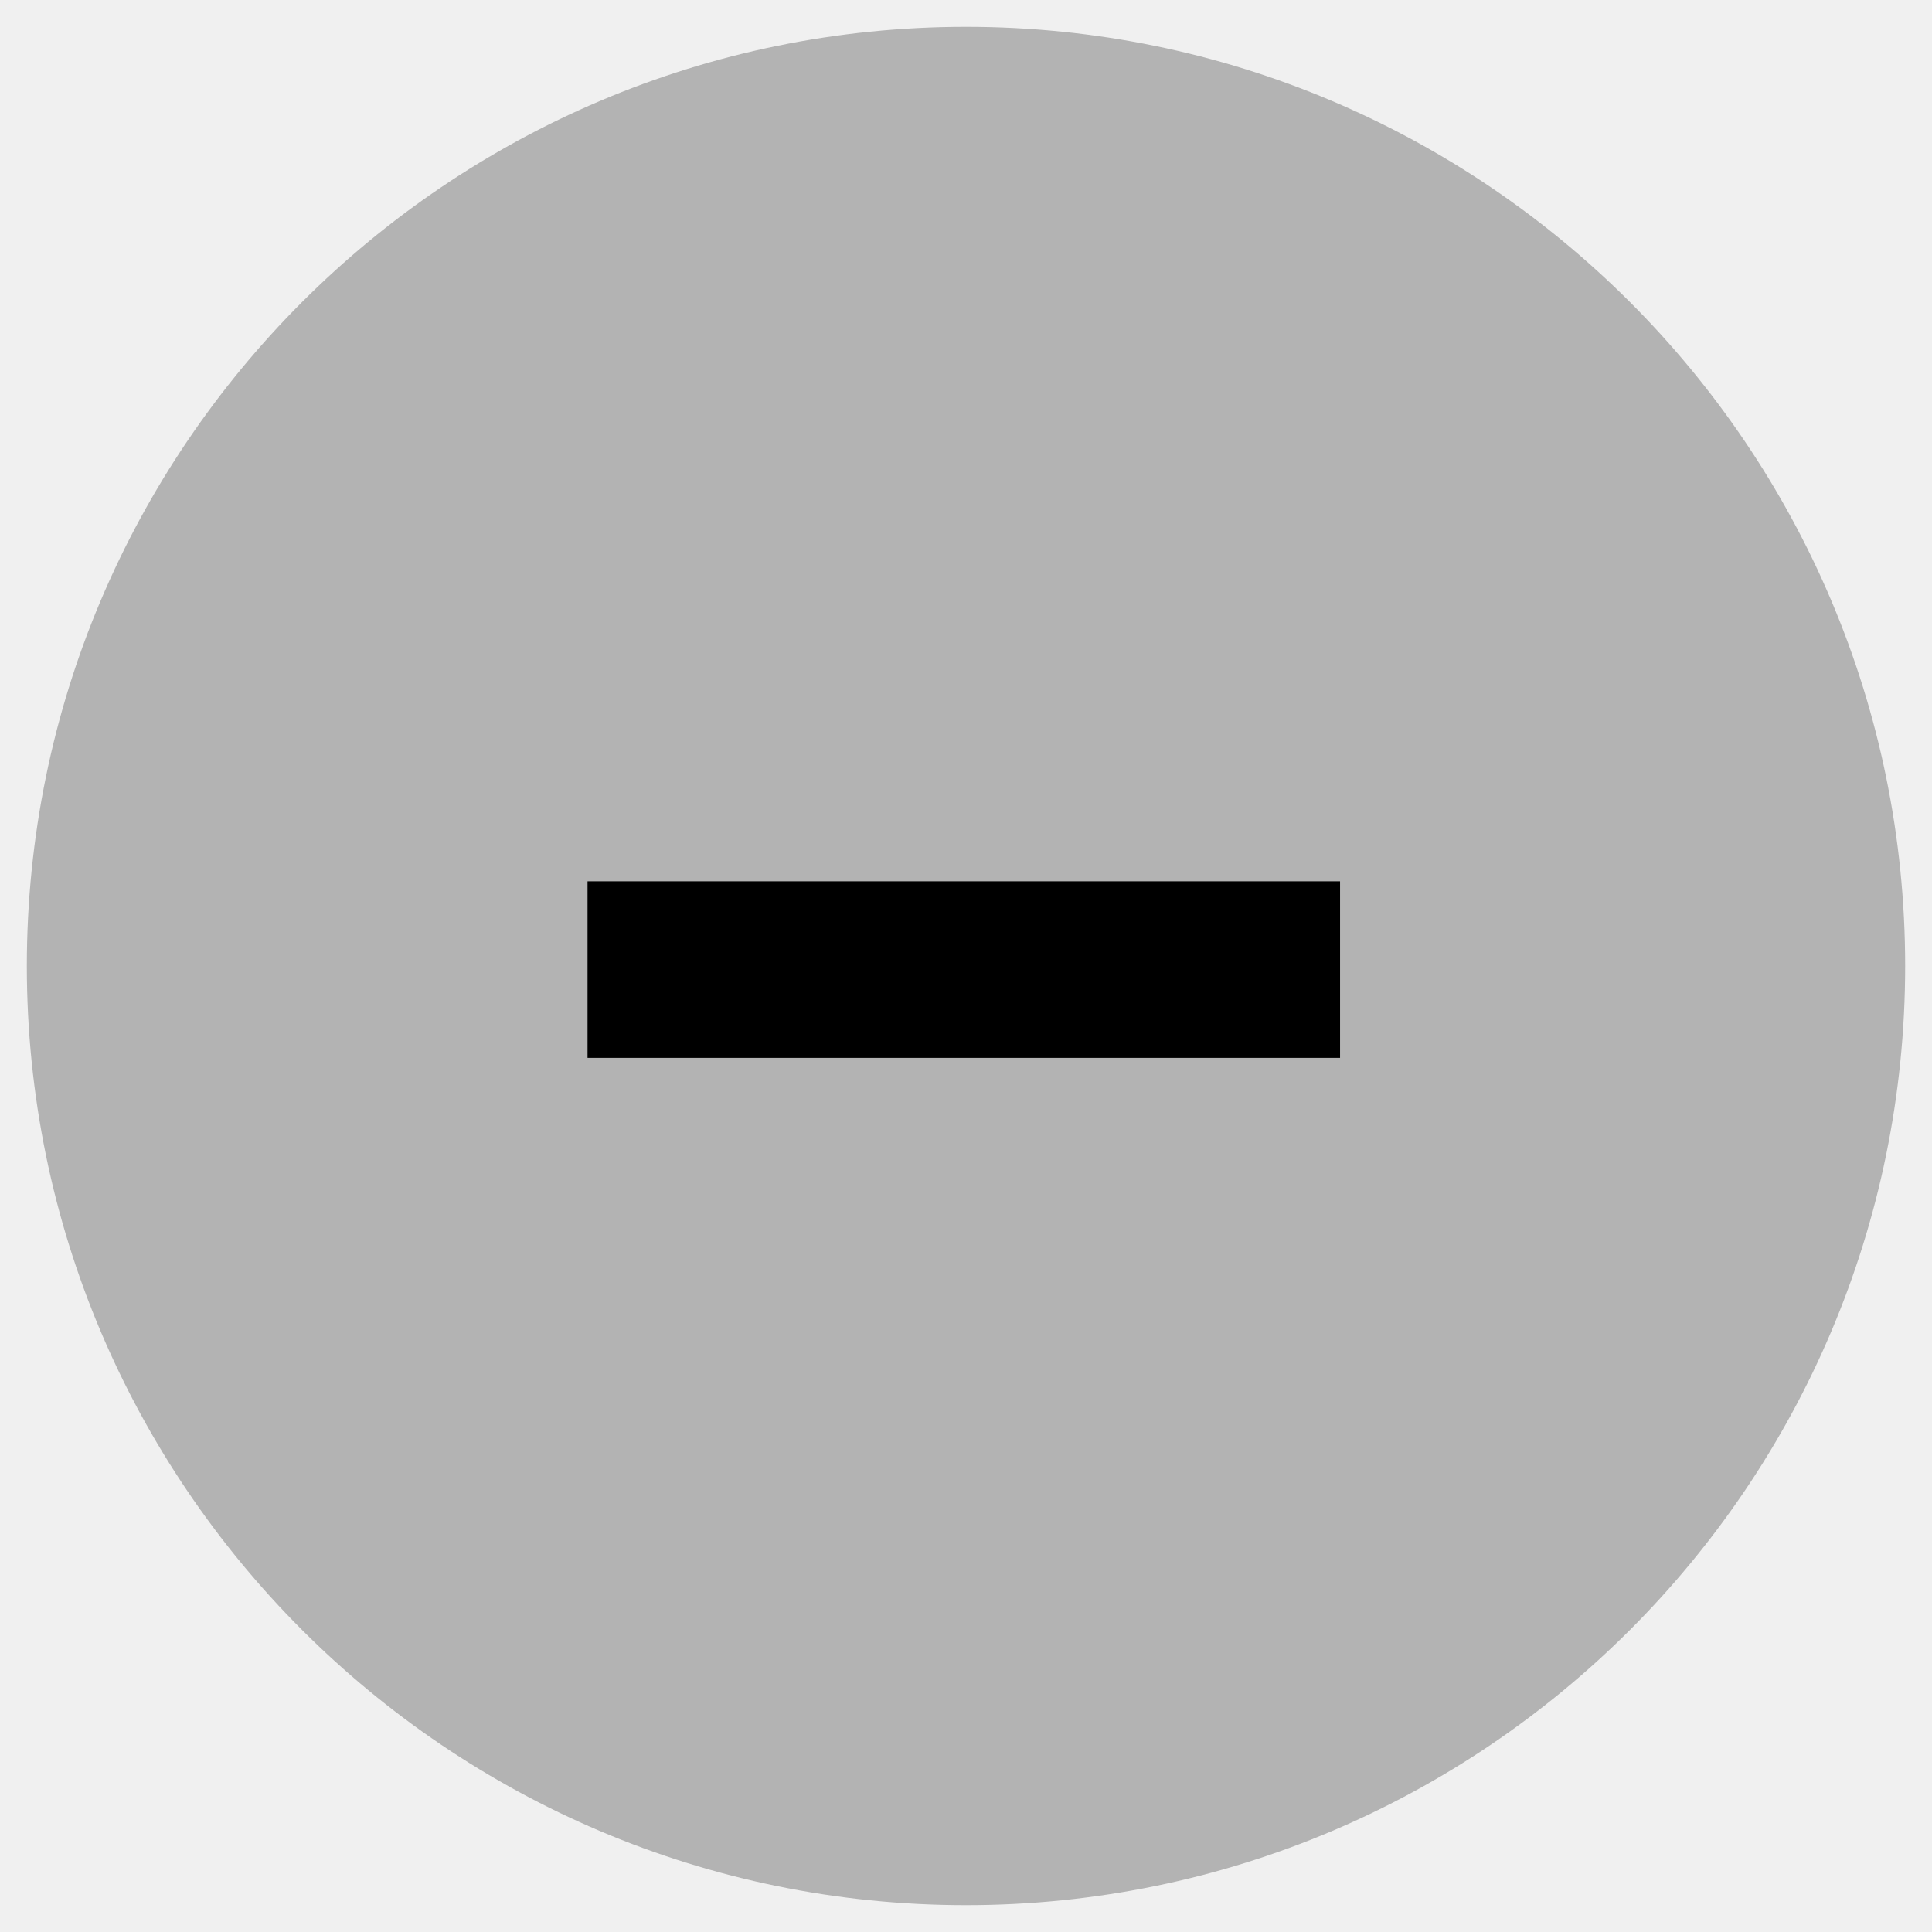
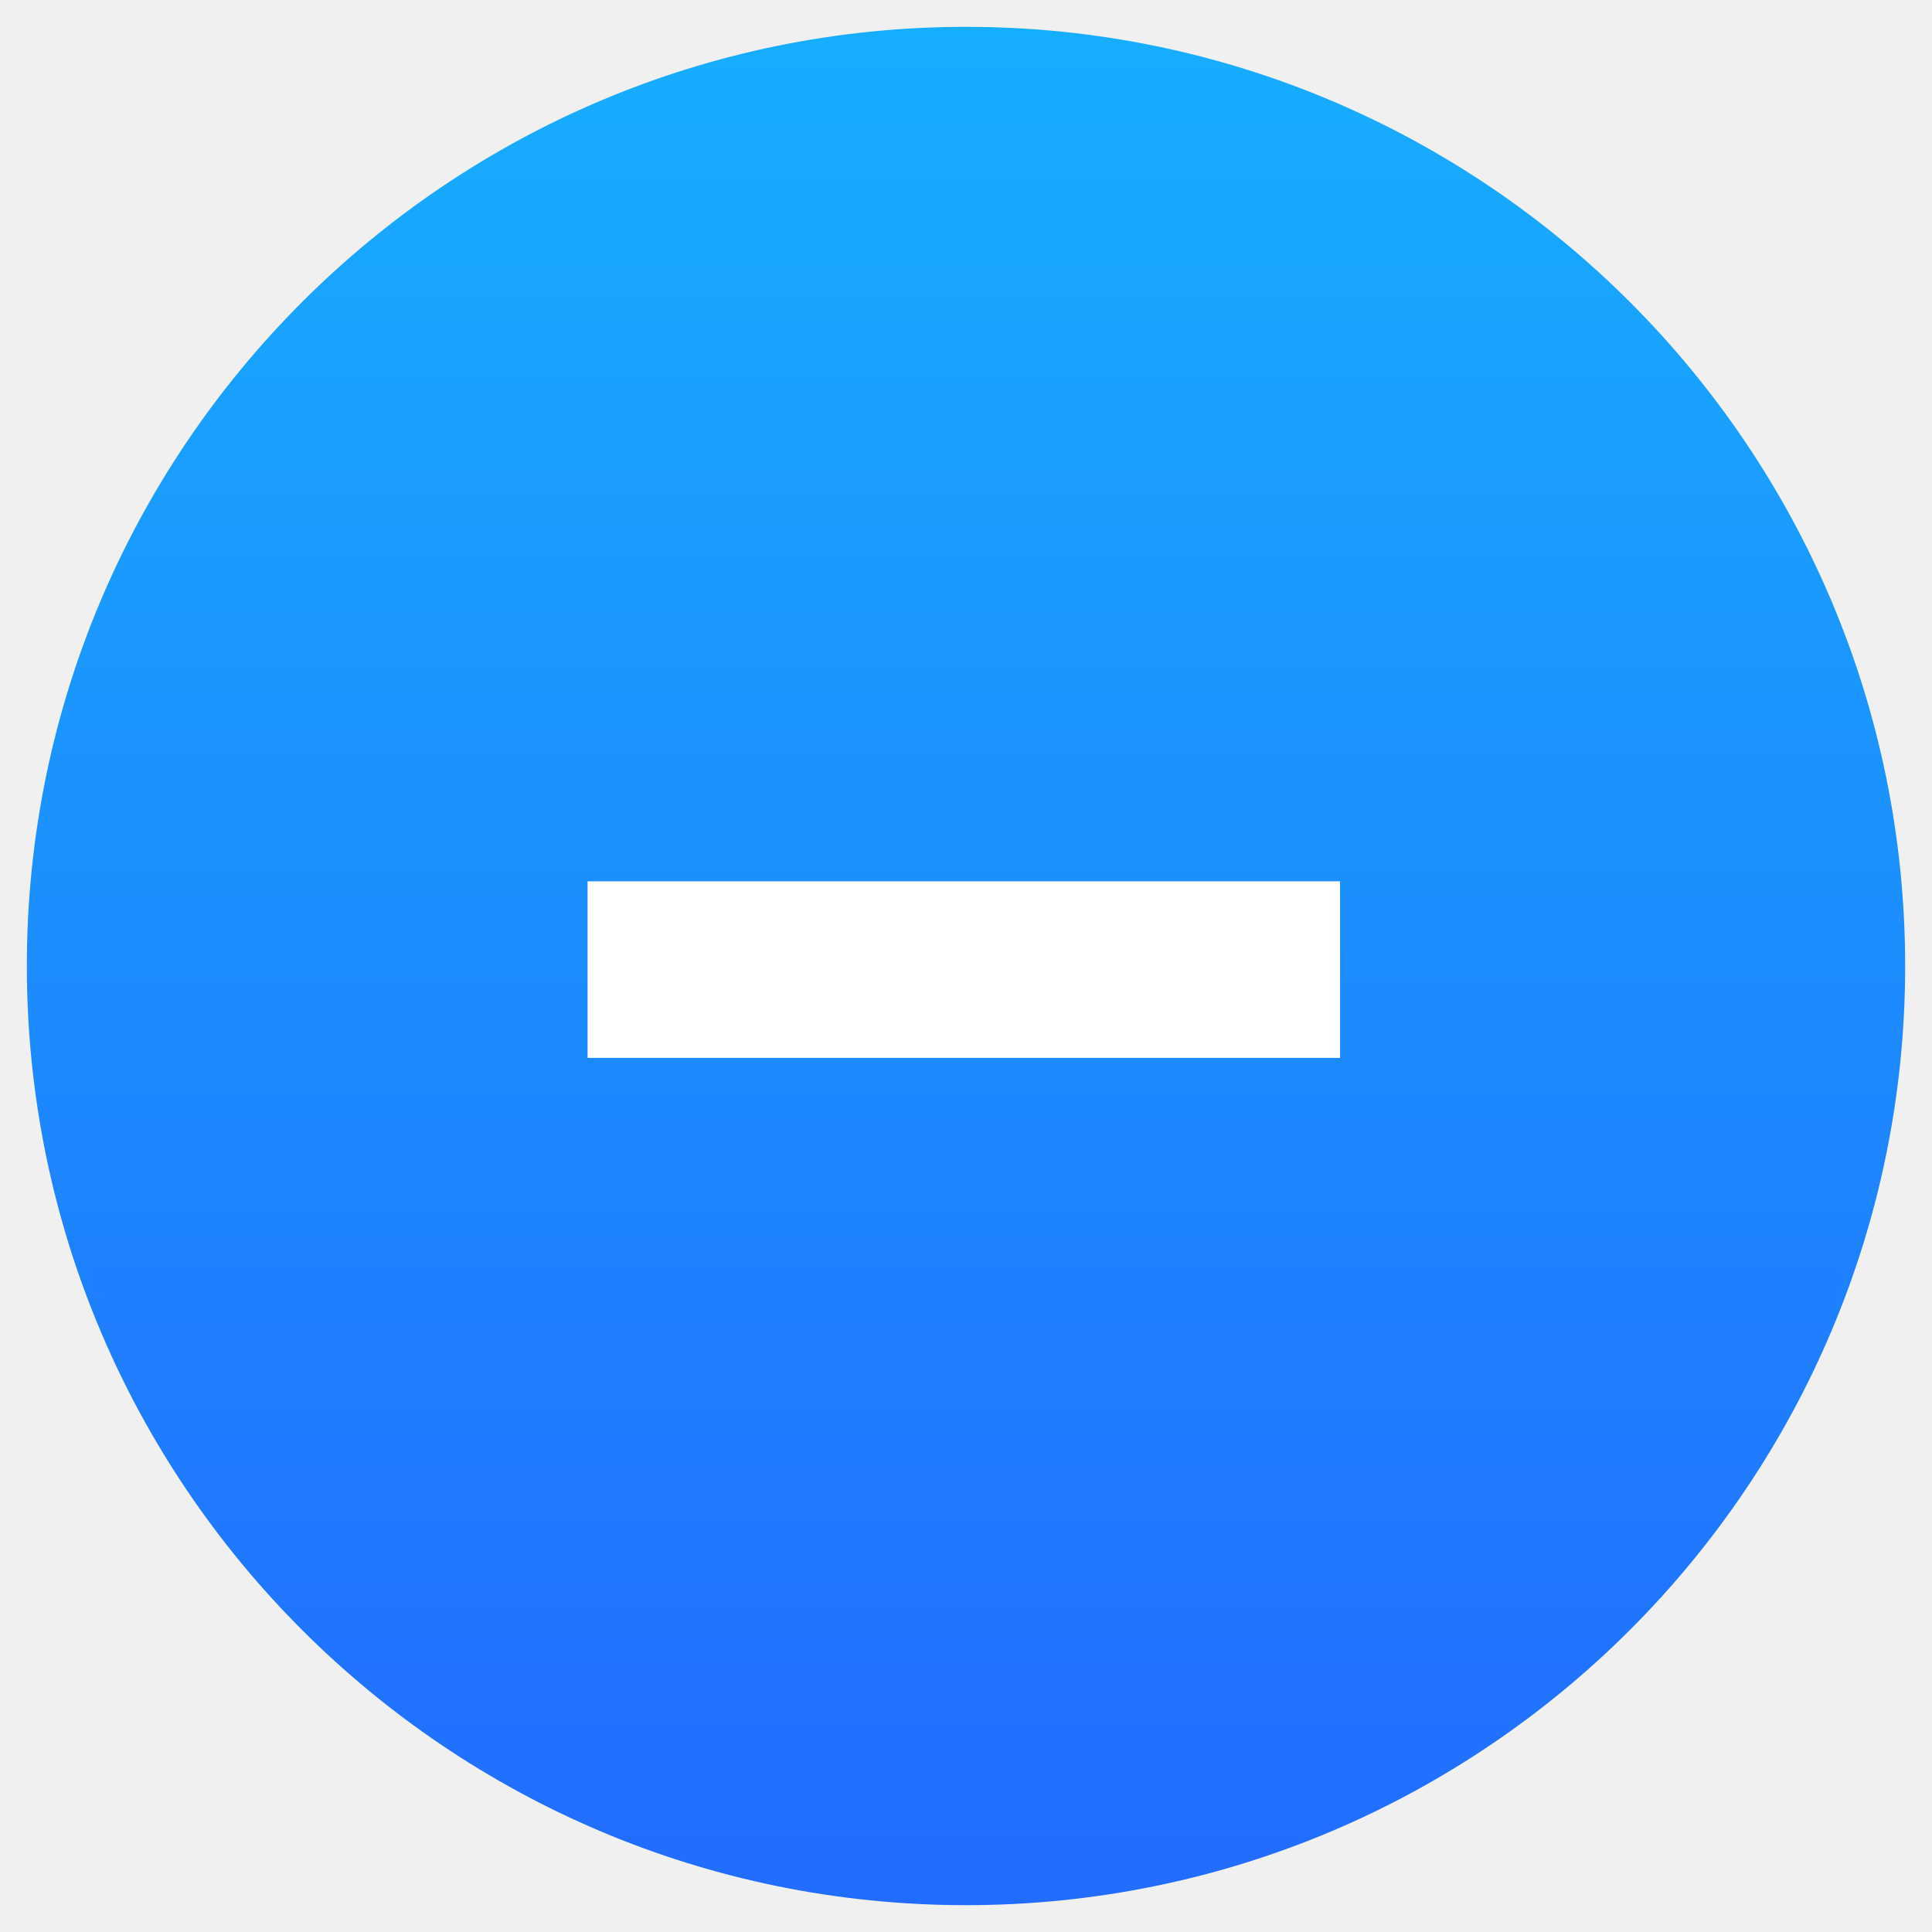
- <svg xmlns="http://www.w3.org/2000/svg" style="isolation:isolate" viewBox="0 0 18 18" width="18" height="18" version="1.1" id="svg2108">
+ <svg xmlns="http://www.w3.org/2000/svg" xmlns:xlink="http://www.w3.org/1999/xlink" style="isolation:isolate" viewBox="0 0 18 18" width="18" height="18" version="1.1" id="svg2108">
  <defs id="defs2085">
+     <linearGradient id="linearGradient832">
+       <stop style="stop-color:#226bff;stop-opacity:1" offset="0" id="stop828" />
+       <stop style="stop-color:#17adff;stop-opacity:1" offset="1" id="stop830" />
+     </linearGradient>
    <clipPath id="_clipPath_P2oMFFt3CgOGLArJOdwYSFGl2CJ8ZzUw">
      <rect width="18" height="18" id="rect2082" />
    </clipPath>
+     <linearGradient xlink:href="#linearGradient832" id="linearGradient834" x1="9" y1="17.75" x2="9" y2="0.25" gradientUnits="userSpaceOnUse" />
  </defs>
-   <g clip-path="url(#_clipPath_P2oMFFt3CgOGLArJOdwYSFGl2CJ8ZzUw)" id="g2106" style="fill:#b3b3b3">
-     <clipPath id="_clipPath_R4lp5FpgEU2TS9ZgqDcVQi403fMGBpSm">
-       <rect x="-1.5" y="-1.5" width="21" height="21" transform="matrix(1,0,0,1,0,0)" fill="rgb(255,255,255)" id="rect2087" />
+   <g clip-path="url(#_clipPath_P2oMFFt3CgOGLArJOdwYSFGl2CJ8ZzUw)" id="g2106" style="fill:url(#linearGradient834);fill-opacity:1">
+     <clipPath id="_clipPath_R4lp5FpgEU2TS9ZgqDcVQi403fMGBpSm" style="fill-opacity:1;fill:url(#linearGradient834)">
+       <rect x="-1.5" y="-1.5" width="21" height="21" transform="matrix(1,0,0,1,0,0)" fill="rgb(255,255,255)" id="rect2087" style="fill-opacity:1;fill:url(#linearGradient834)" />
    </clipPath>
-     <g clip-path="url(#_clipPath_R4lp5FpgEU2TS9ZgqDcVQi403fMGBpSm)" id="g2104" style="fill:#b3b3b3">
-       <g id="g2102" style="fill:#b3b3b3">
-         <clipPath id="_clipPath_YsUVorvxj04CnnW8Kpi4YLI26YzxYXRy">
-           <rect x="-1.5" y="-1.5" width="21" height="21" transform="matrix(1,0,0,1,0,0)" fill="rgb(255,255,255)" id="rect2090" />
+     <g clip-path="url(#_clipPath_R4lp5FpgEU2TS9ZgqDcVQi403fMGBpSm)" id="g2104" style="fill:url(#linearGradient834);fill-opacity:1">
+       <g id="g2102" style="fill:url(#linearGradient834);fill-opacity:1">
+         <clipPath id="_clipPath_YsUVorvxj04CnnW8Kpi4YLI26YzxYXRy" style="fill-opacity:1;fill:url(#linearGradient834)">
+           <rect x="-1.5" y="-1.5" width="21" height="21" transform="matrix(1,0,0,1,0,0)" fill="rgb(255,255,255)" id="rect2090" style="fill-opacity:1;fill:url(#linearGradient834)" />
        </clipPath>
-         <g clip-path="url(#_clipPath_YsUVorvxj04CnnW8Kpi4YLI26YzxYXRy)" id="g2100" style="fill:#b3b3b3">
-           <g id="g2098" style="fill:#b3b3b3">
-             <g id="Group" style="fill:#b3b3b3">
-               <path d=" M 9 0.25 L 9 0.25 C 13.829 0.25 17.75 4.171 17.75 9 L 17.75 9 C 17.75 13.829 13.829 17.75 9 17.75 L 9 17.75 C 4.171 17.75 0.25 13.829 0.25 9 L 0.25 9 C 0.25 4.171 4.171 0.25 9 0.25 Z " fill="rgb(0,189,69)" id="path2093" style="fill:#b3b3b3" />
+         <g clip-path="url(#_clipPath_YsUVorvxj04CnnW8Kpi4YLI26YzxYXRy)" id="g2100" style="fill:url(#linearGradient834);fill-opacity:1">
+           <g id="g2098" style="fill:url(#linearGradient834);fill-opacity:1">
+             <g id="Group" style="fill:url(#linearGradient834);fill-opacity:1">
+               <path d=" M 9 0.25 L 9 0.25 C 13.829 0.25 17.75 4.171 17.75 9 L 17.75 9 C 17.75 13.829 13.829 17.75 9 17.75 L 9 17.75 C 4.171 17.75 0.25 13.829 0.25 9 L 0.25 9 C 0.25 4.171 4.171 0.25 9 0.25 Z " fill="rgb(0,189,69)" id="path2093" style="fill:url(#linearGradient834);fill-opacity:1" />
            </g>
          </g>
        </g>
      </g>
    </g>
  </g>
-   <rect style="fill:#000000;fill-opacity:1;stroke-width:0;stroke-miterlimit:4;stroke-dasharray:none" id="rect2659" width="7.011" height="1.645" x="5.474" y="8.211" />
+   <rect style="fill:#ffffff;fill-opacity:1;stroke-width:0;stroke-miterlimit:4;stroke-dasharray:none" id="rect2659" width="7.011" height="1.645" x="5.474" y="8.211" />
</svg>
